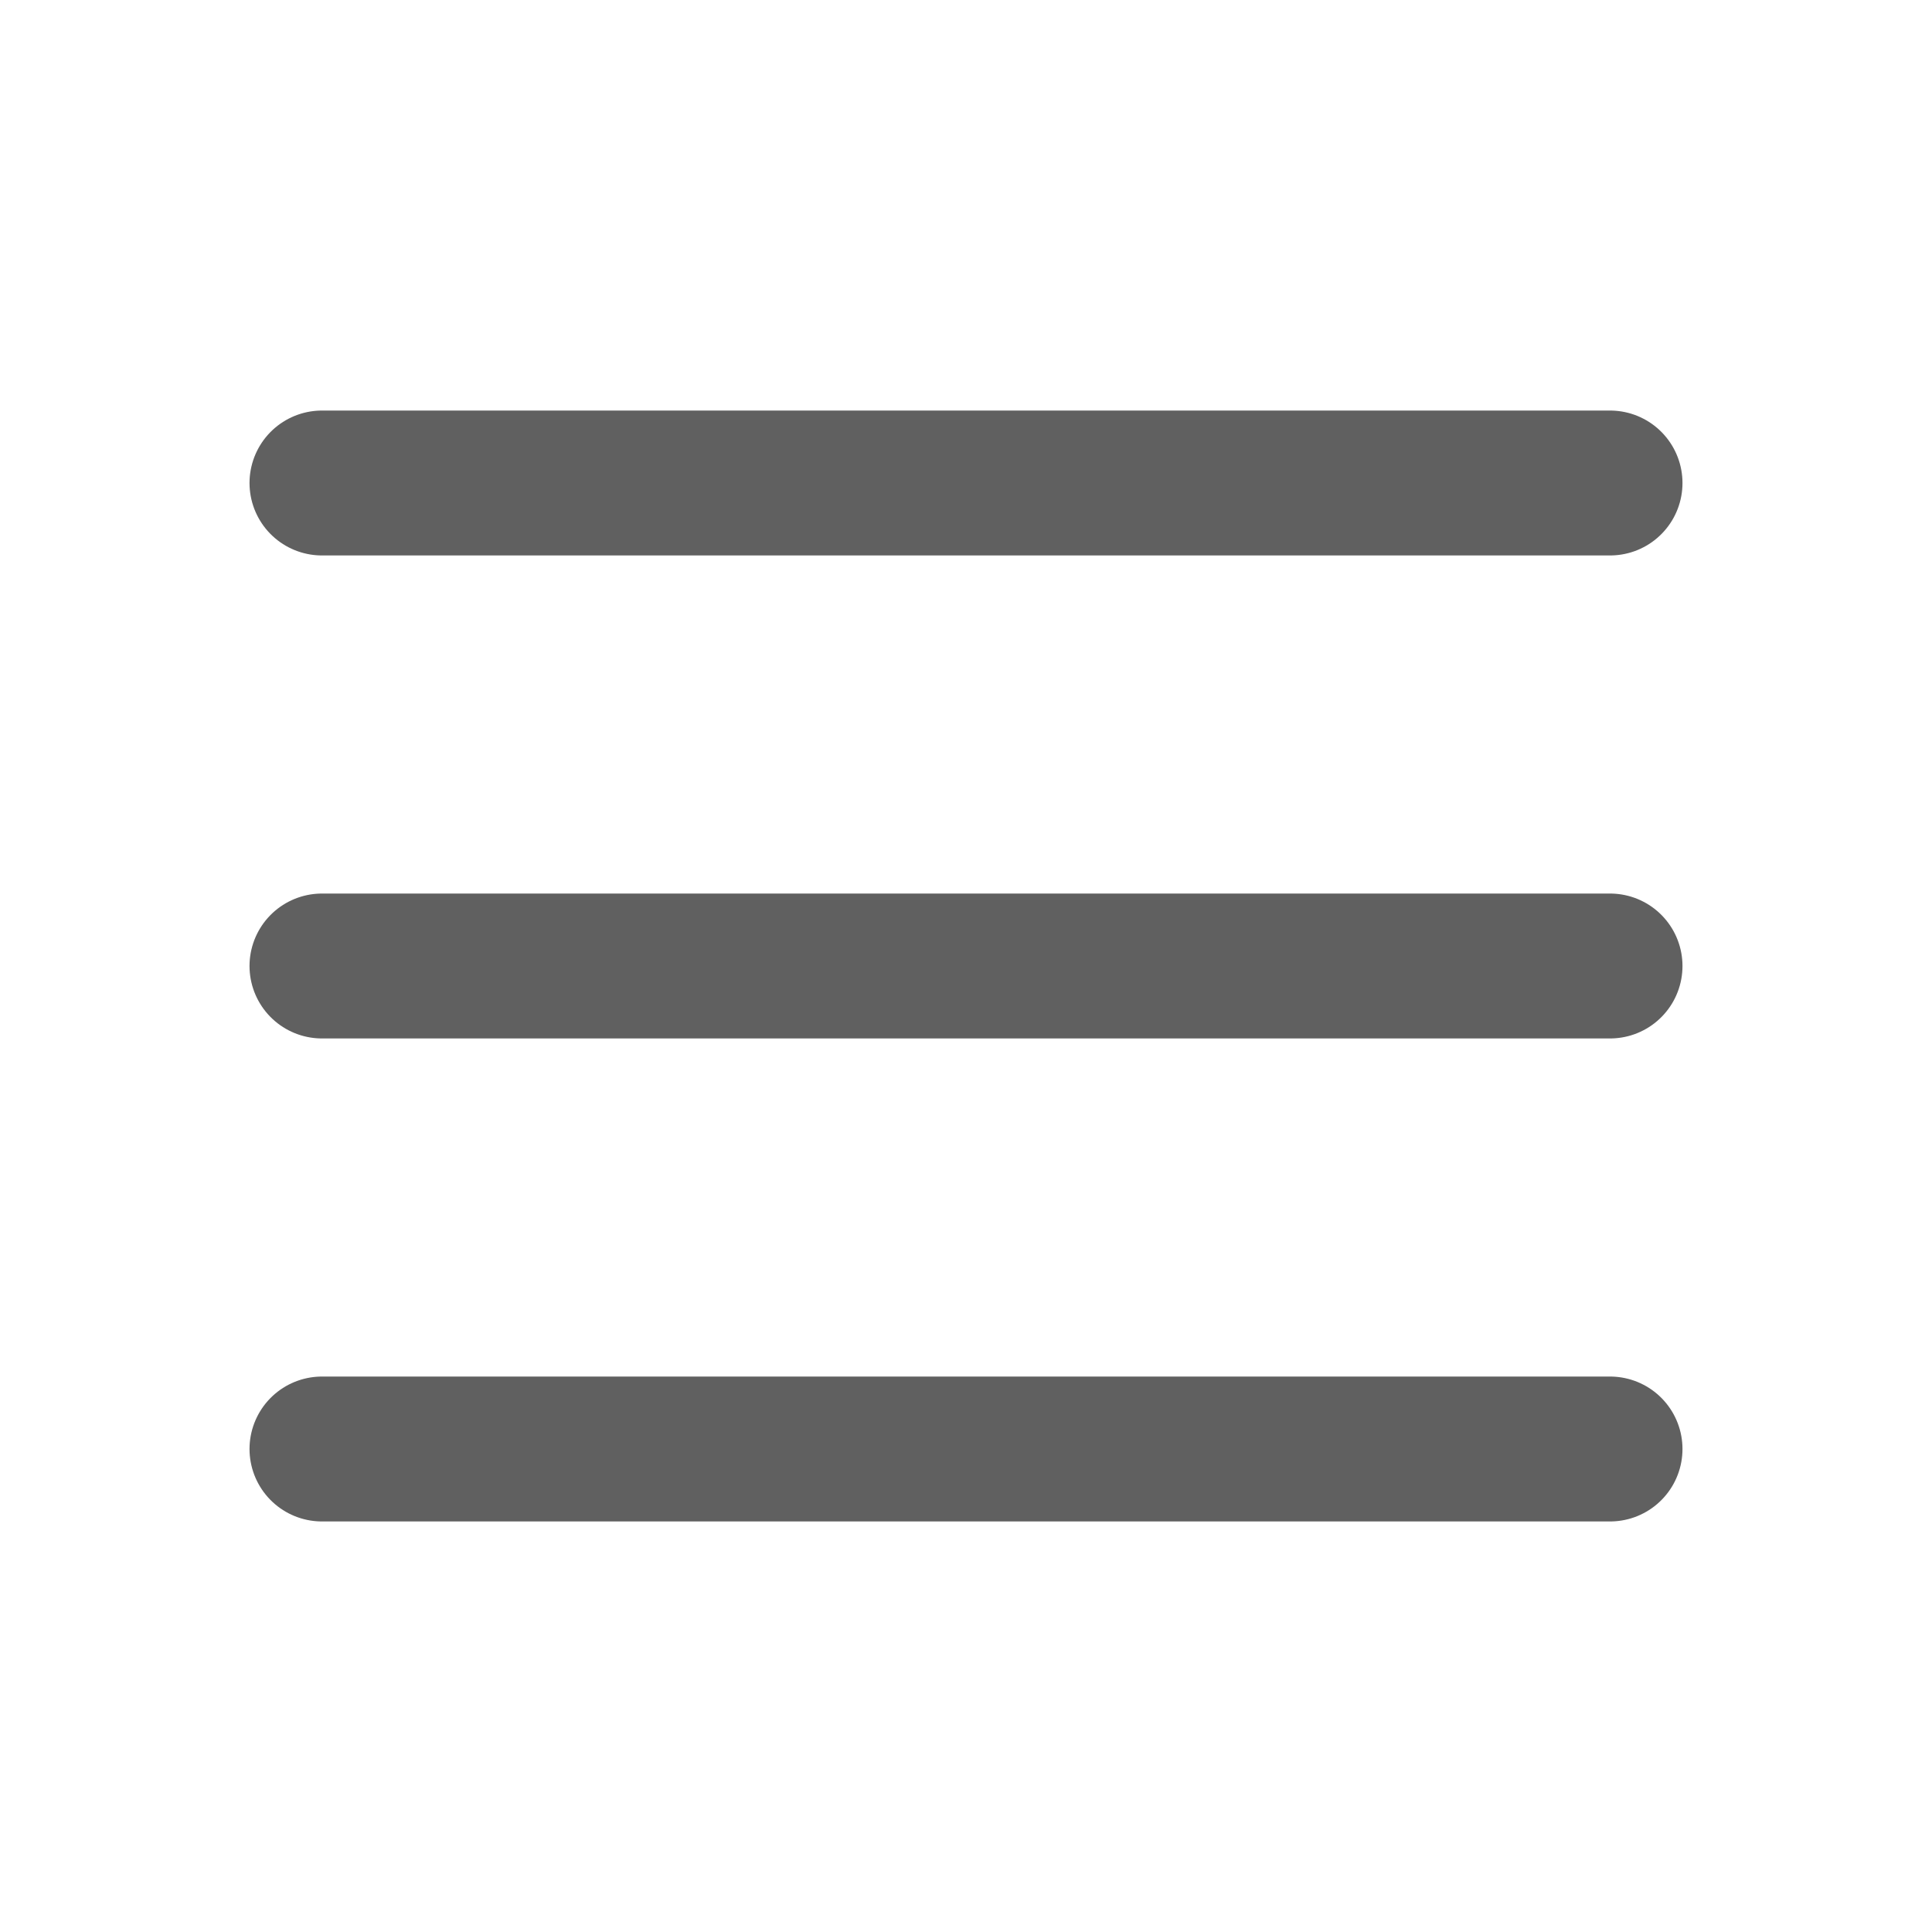
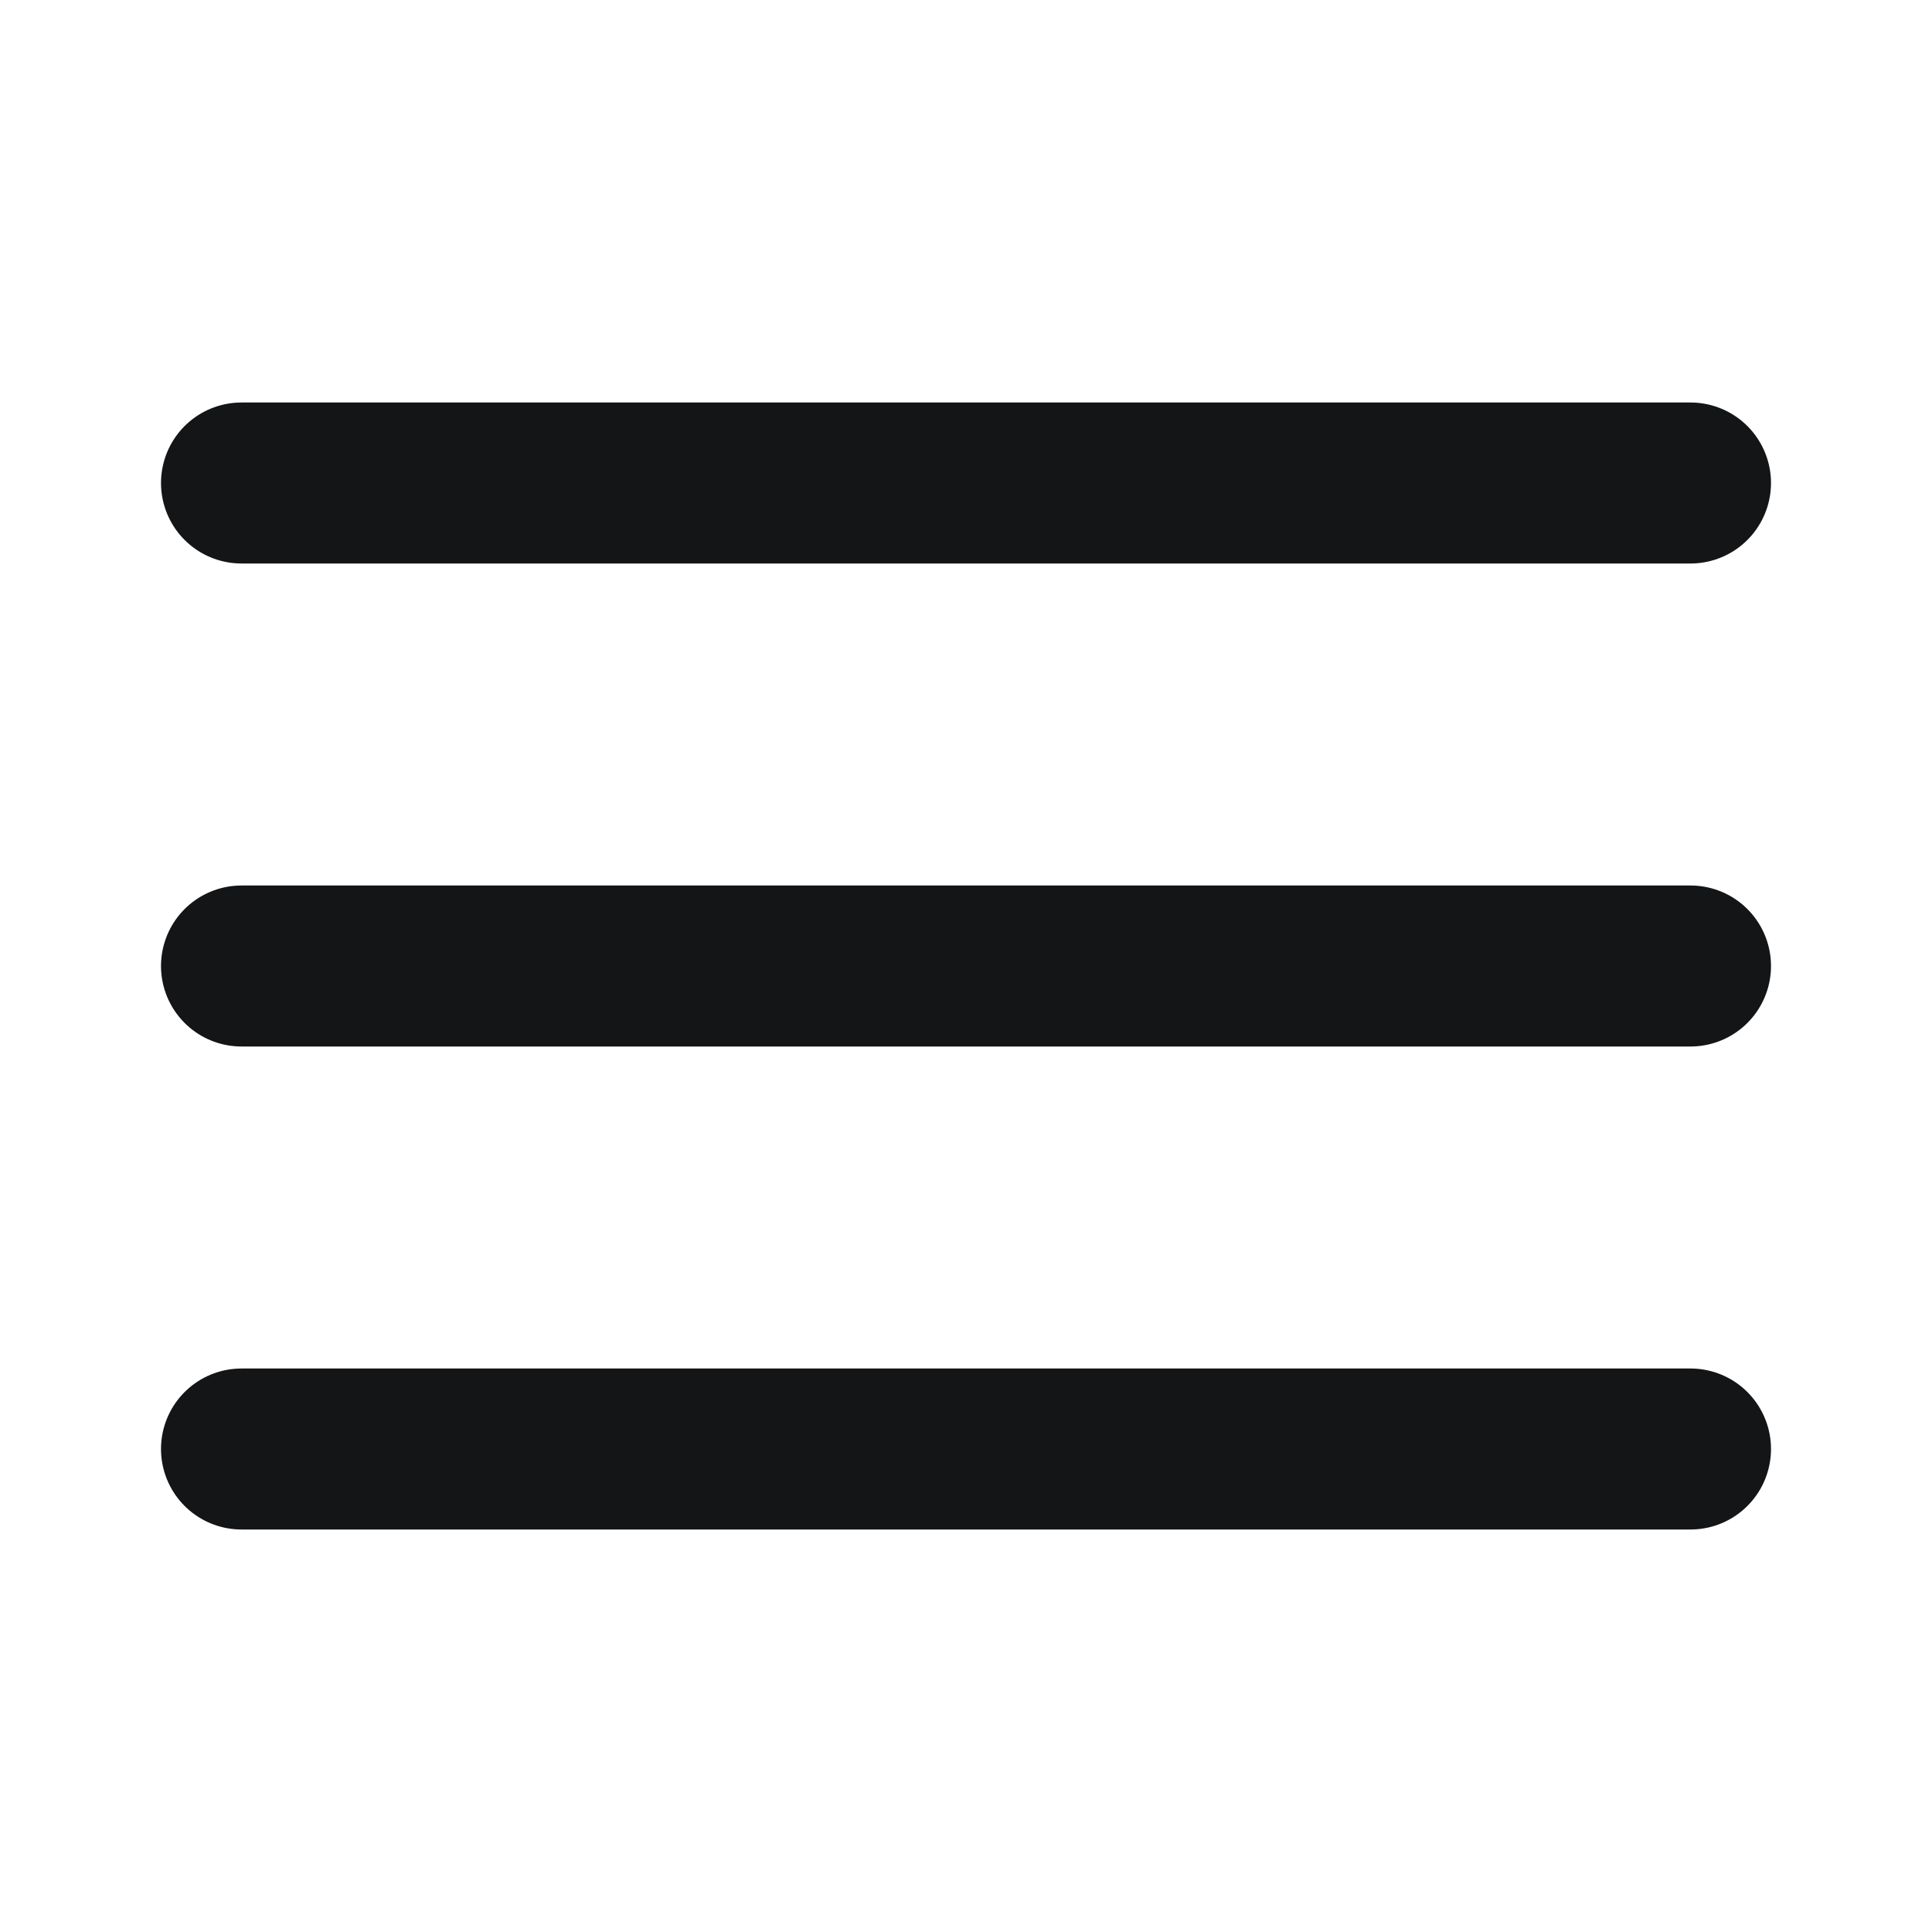
- <svg xmlns="http://www.w3.org/2000/svg" width="20" height="20" viewBox="0 0 20 20" fill="none">
-   <path d="M16.667 15H3.333M16.667 10H3.333M16.667 5H3.333" stroke="#606060" stroke-width="1.5" stroke-linecap="round" />
+ <svg xmlns="http://www.w3.org/2000/svg" width="24" height="24" viewBox="0 0 24 24" fill="none">
+   <g id="align-justify">
+     <path id="Vector" d="M3 6H21M3 12H21M3 18H21" stroke="#141516" stroke-width="2" stroke-linecap="round" stroke-linejoin="round" />
+   </g>
</svg>
